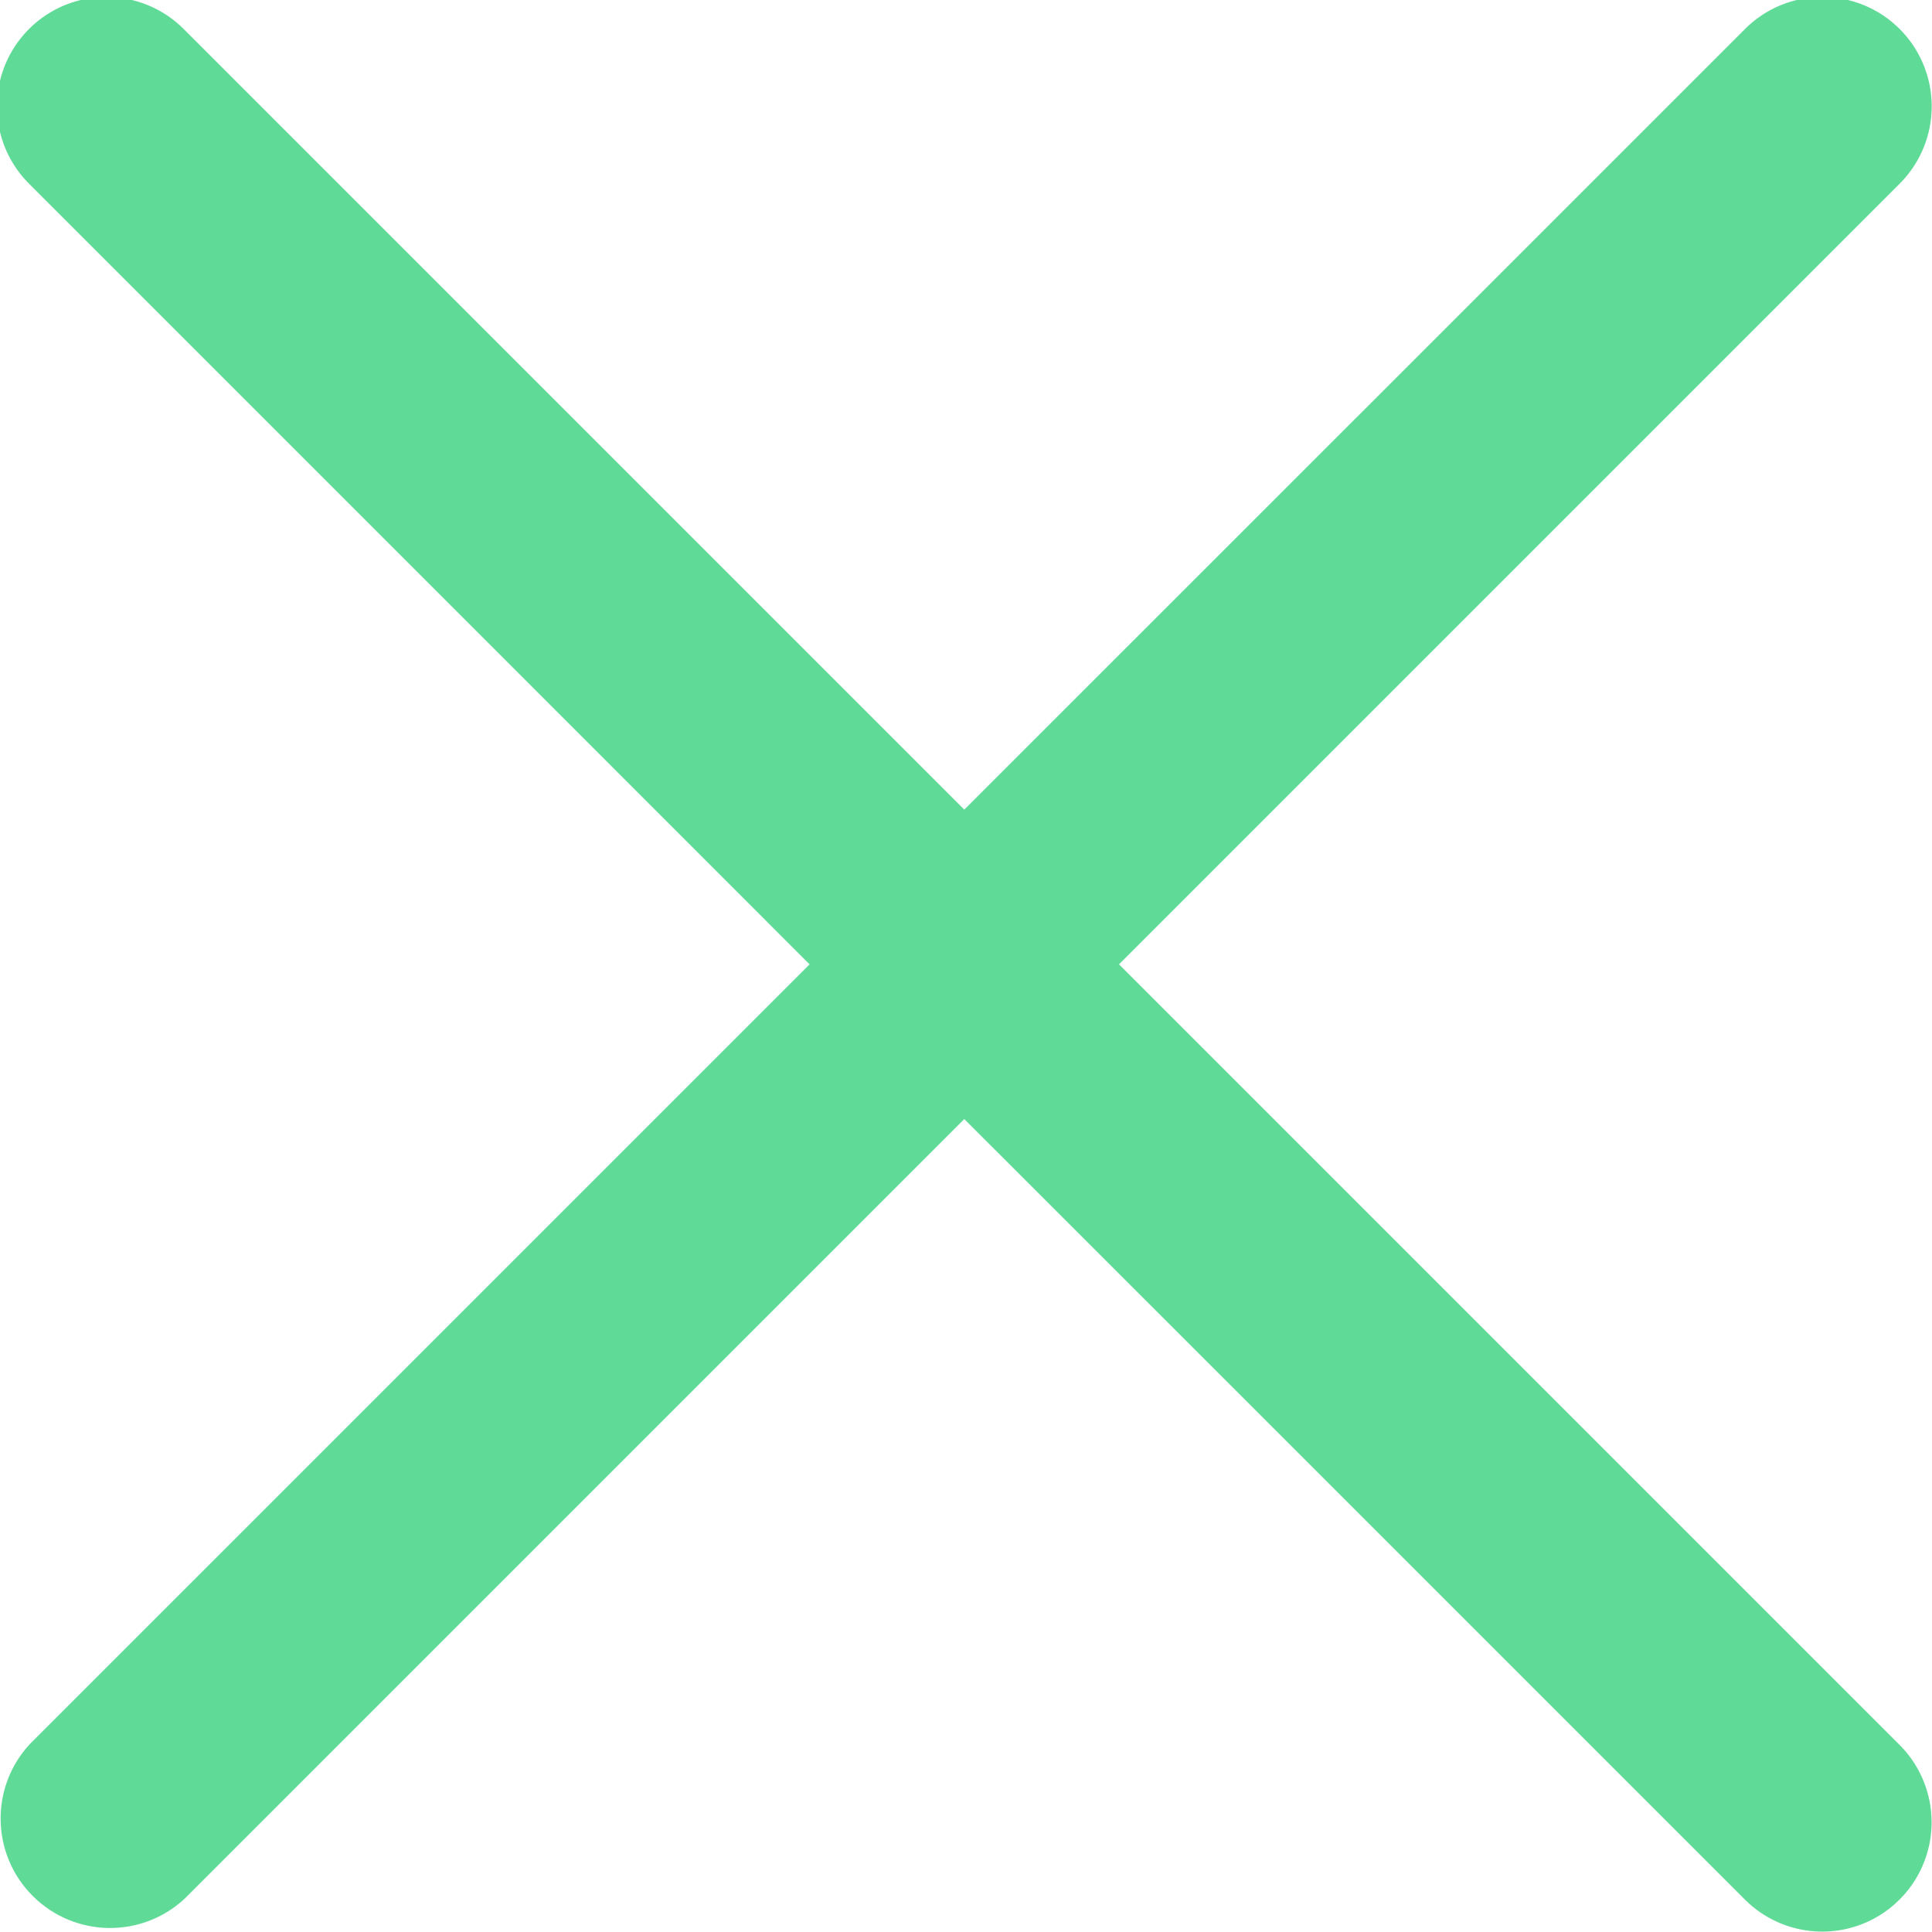
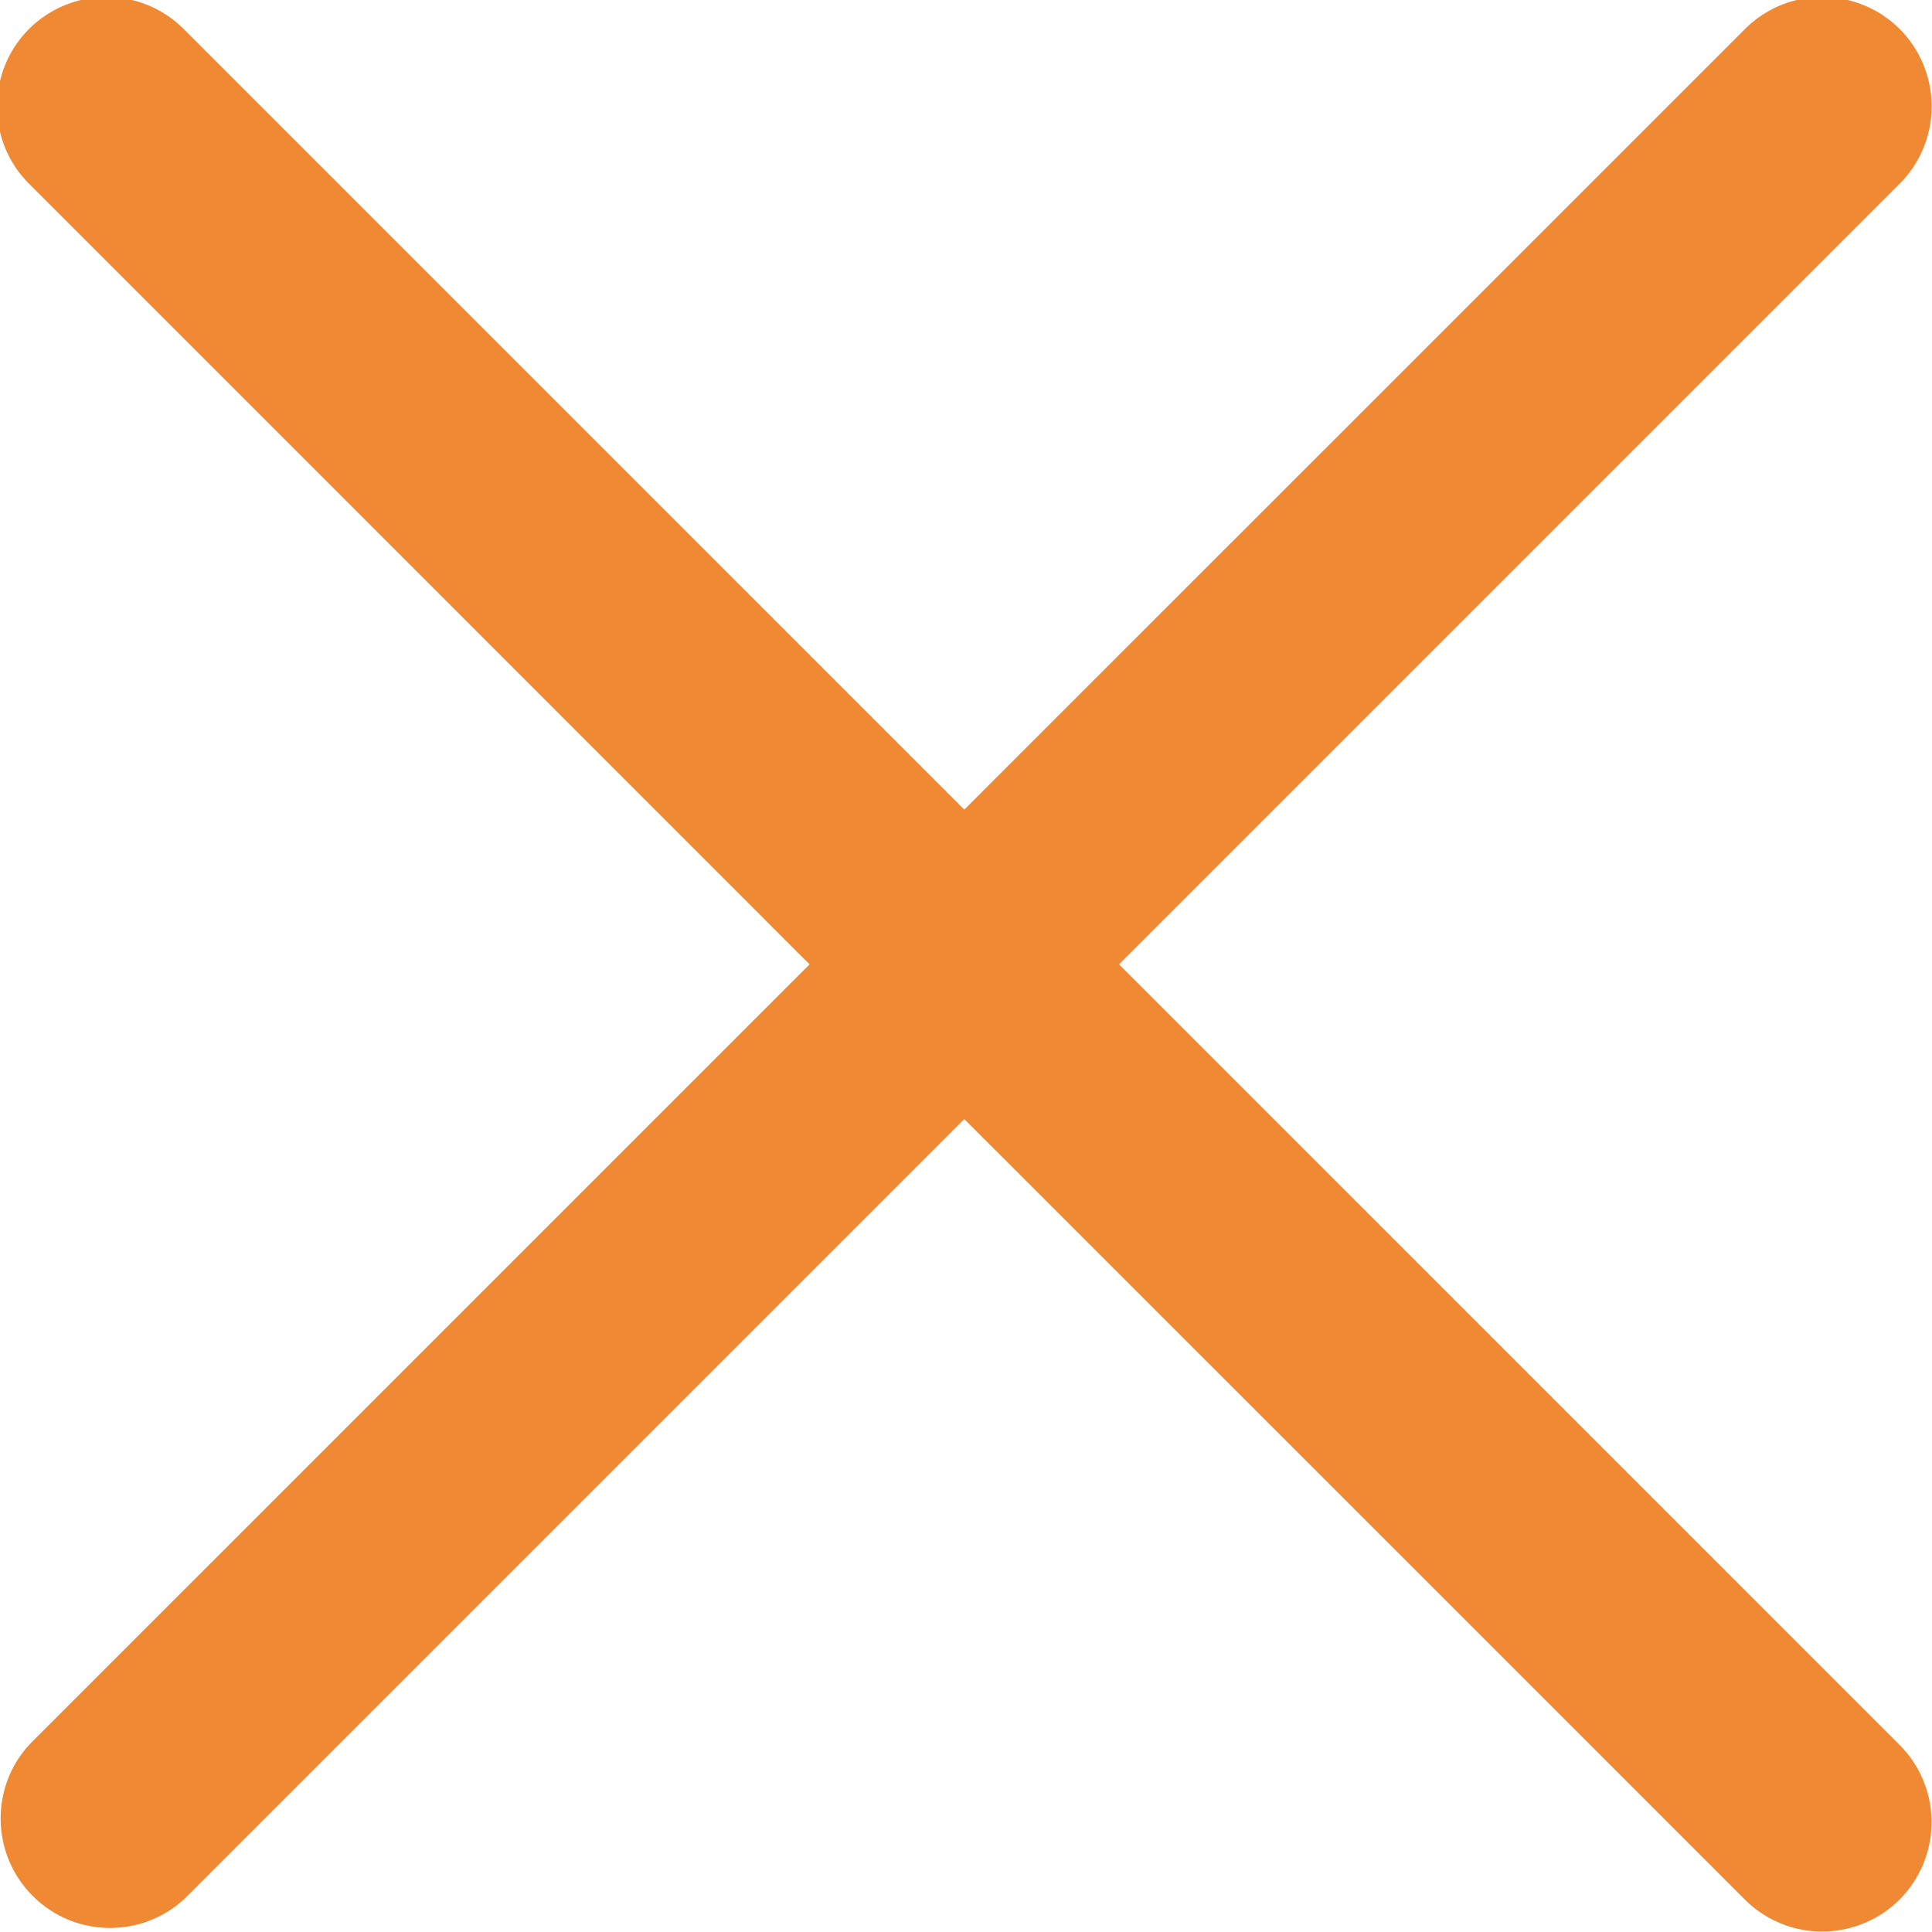
- <svg xmlns="http://www.w3.org/2000/svg" width="18" height="18">
-   <path fill="#60DB97" fill-rule="evenodd" d="M17.691 1.719l-3 3-4.265 4.265.019.02 4.245 4.245 3 3a1.019 1.019 0 1 1-1.441 1.441l-3-3-4.265-4.264L4.72 14.69l-3 3a1.02 1.02 0 0 1-1.442-1.441l3-3 4.265-4.265-.02-.019-4.245-4.246-3-3A1.019 1.019 0 1 1 1.719.278l3 3 4.265 4.265 4.266-4.265 3-3a1.019 1.019 0 1 1 1.441 1.441z" />
+ <svg xmlns="http://www.w3.org/2000/svg" width="18px" height="18px" viewBox="0 0 18 18" version="1.1">
+   <g id="Page-1" stroke="none" stroke-width="1" fill="none" fill-rule="evenodd">
+     <g id="icon-close" transform="translate(-1, -1)" fill="#EF8933">
+       <path d="M18.691,2.719 L15.691,5.719 L11.426,9.984 L11.445,10.004 L15.69,14.249 L18.69,17.249 C18.952,17.505 19.056,17.883 18.962,18.237 C18.869,18.592 18.592,18.869 18.237,18.962 C17.883,19.056 17.505,18.952 17.249,18.69 L14.249,15.69 L9.984,11.426 L5.72,15.69 L2.72,18.69 C2.318,19.063 1.693,19.052 1.305,18.664 C0.917,18.276 0.905,17.651 1.278,17.249 L4.278,14.249 L8.543,9.984 L8.523,9.965 L4.278,5.719 L1.278,2.719 C1.016,2.463 0.912,2.085 1.006,1.731 C1.099,1.376 1.376,1.099 1.731,1.006 C2.085,0.912 2.463,1.016 2.719,1.278 L5.719,4.278 L9.984,8.543 L14.25,4.278 L17.25,1.278 C17.506,1.016 17.884,0.912 18.238,1.006 C18.593,1.099 18.87,1.376 18.963,1.731 C19.057,2.085 18.953,2.463 18.691,2.719 Z" id="Path" />
+     </g>
+   </g>
</svg>
